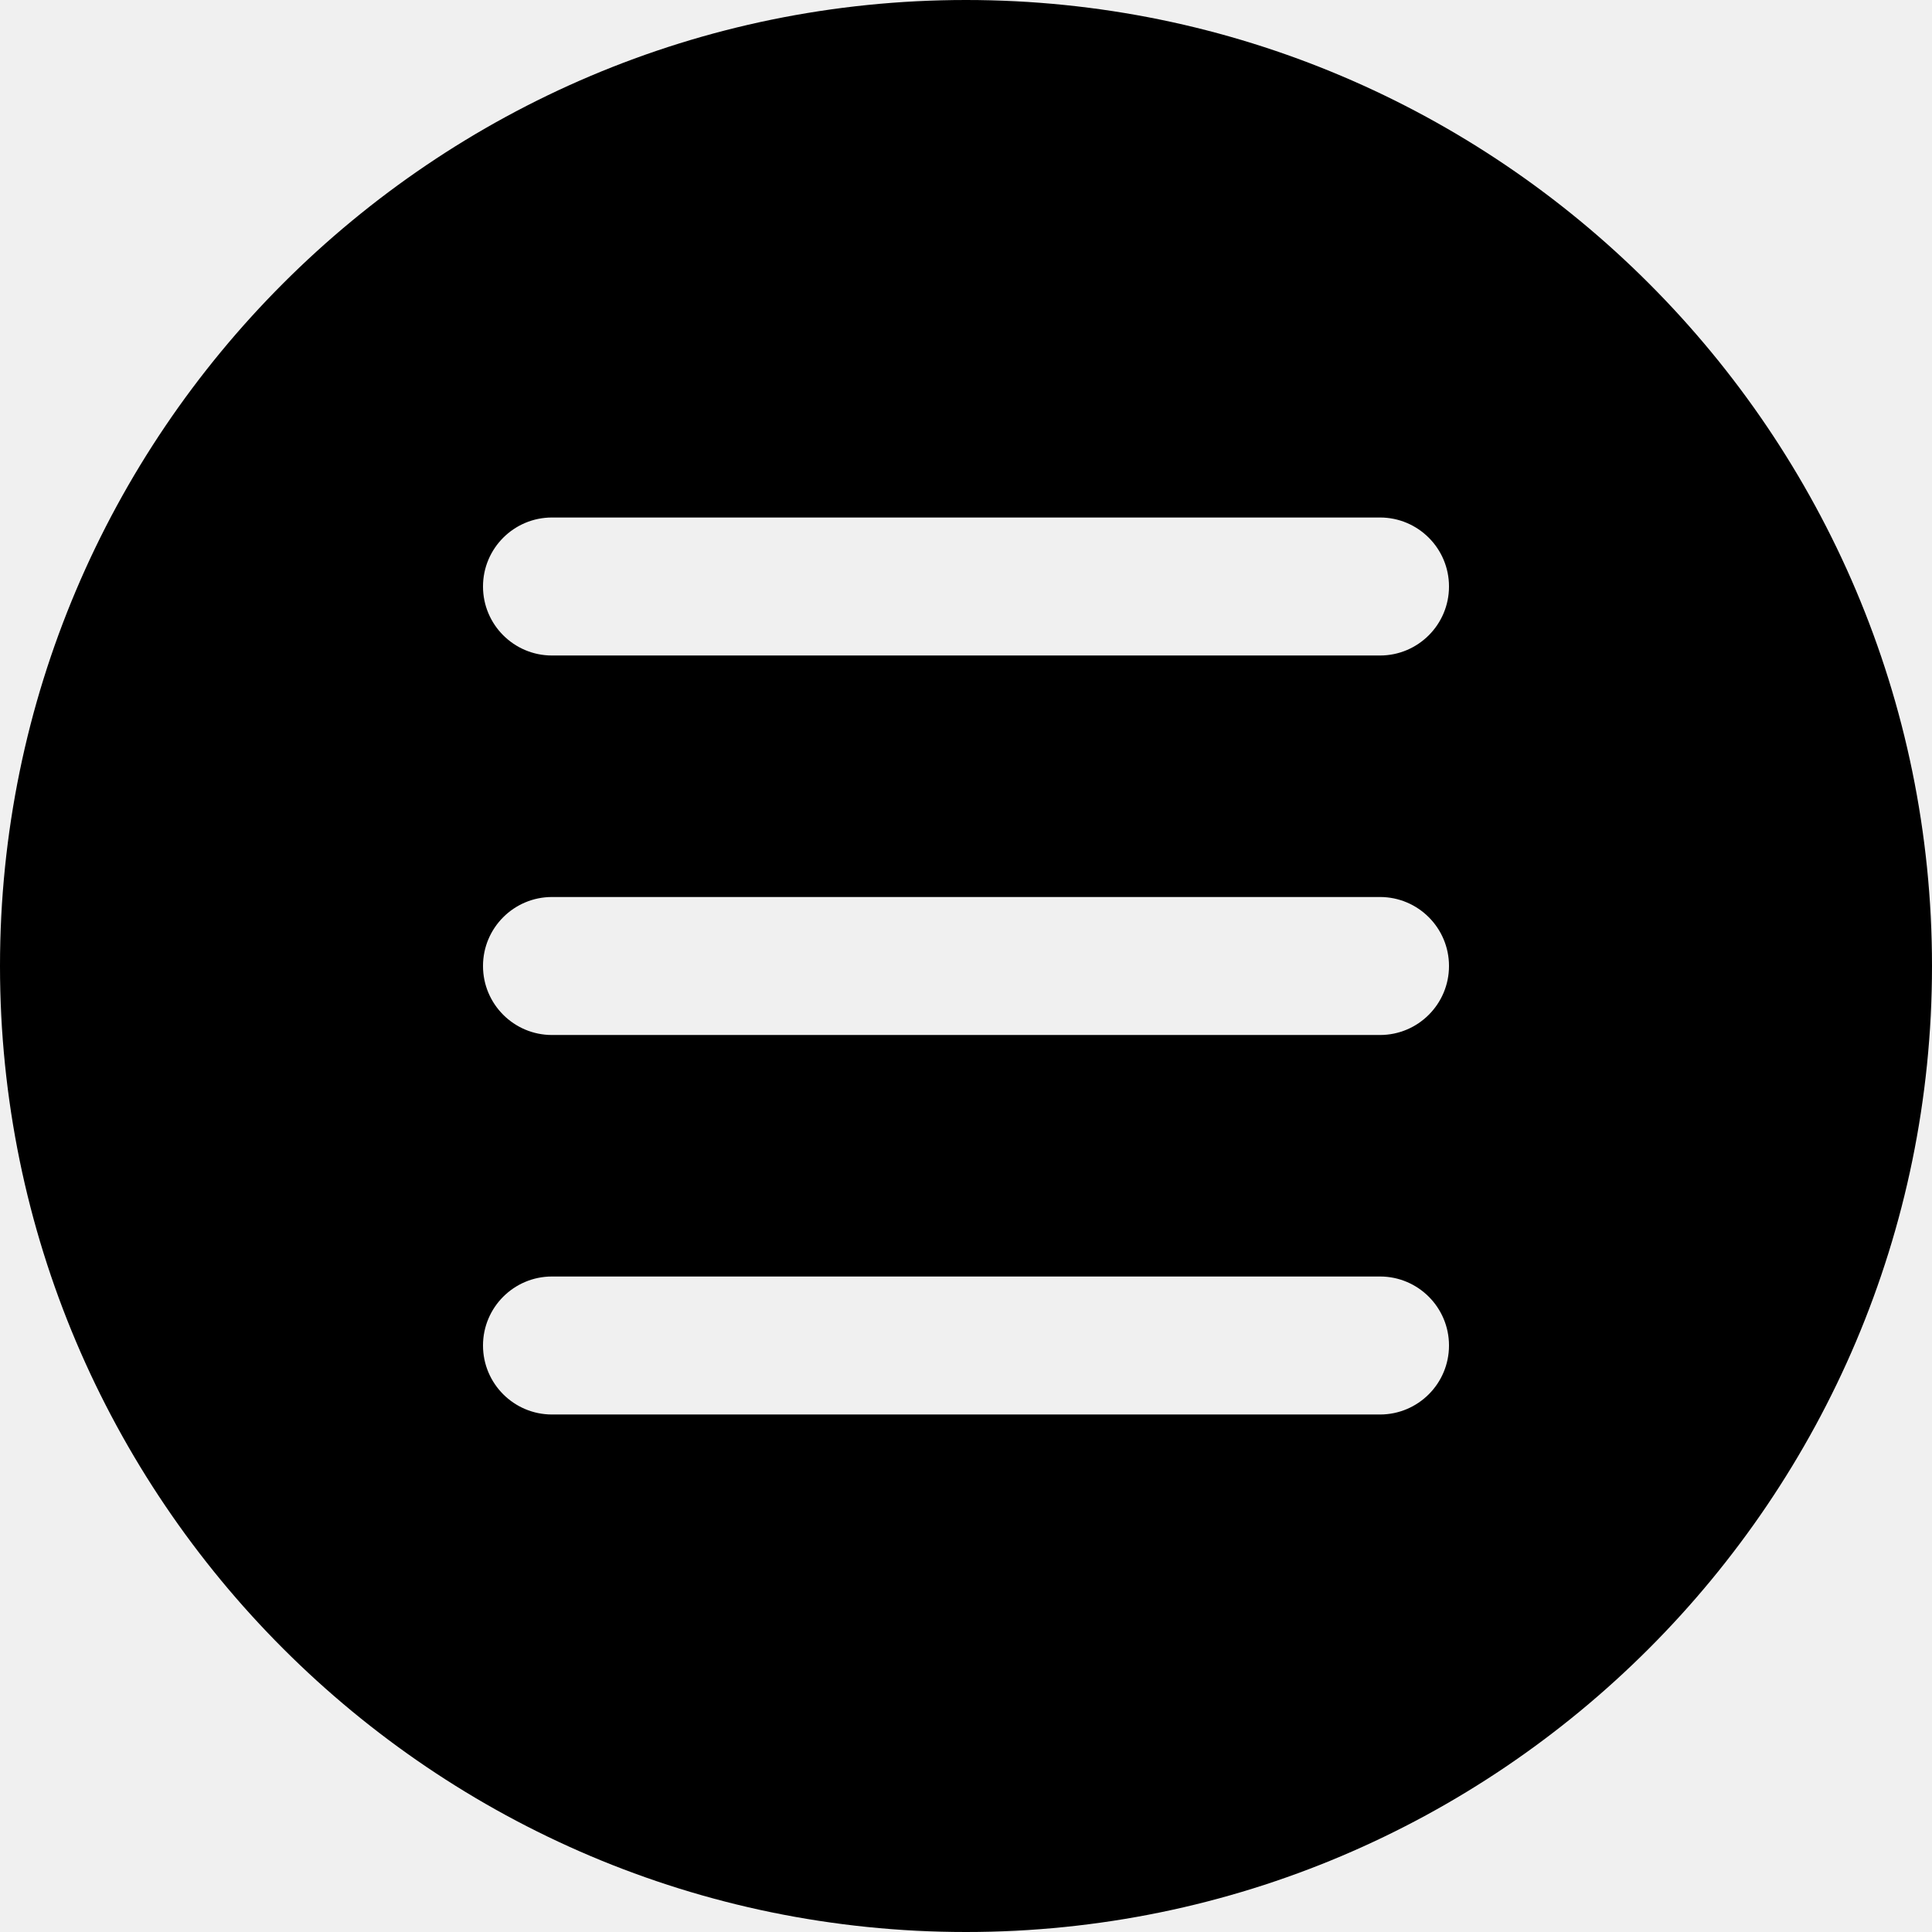
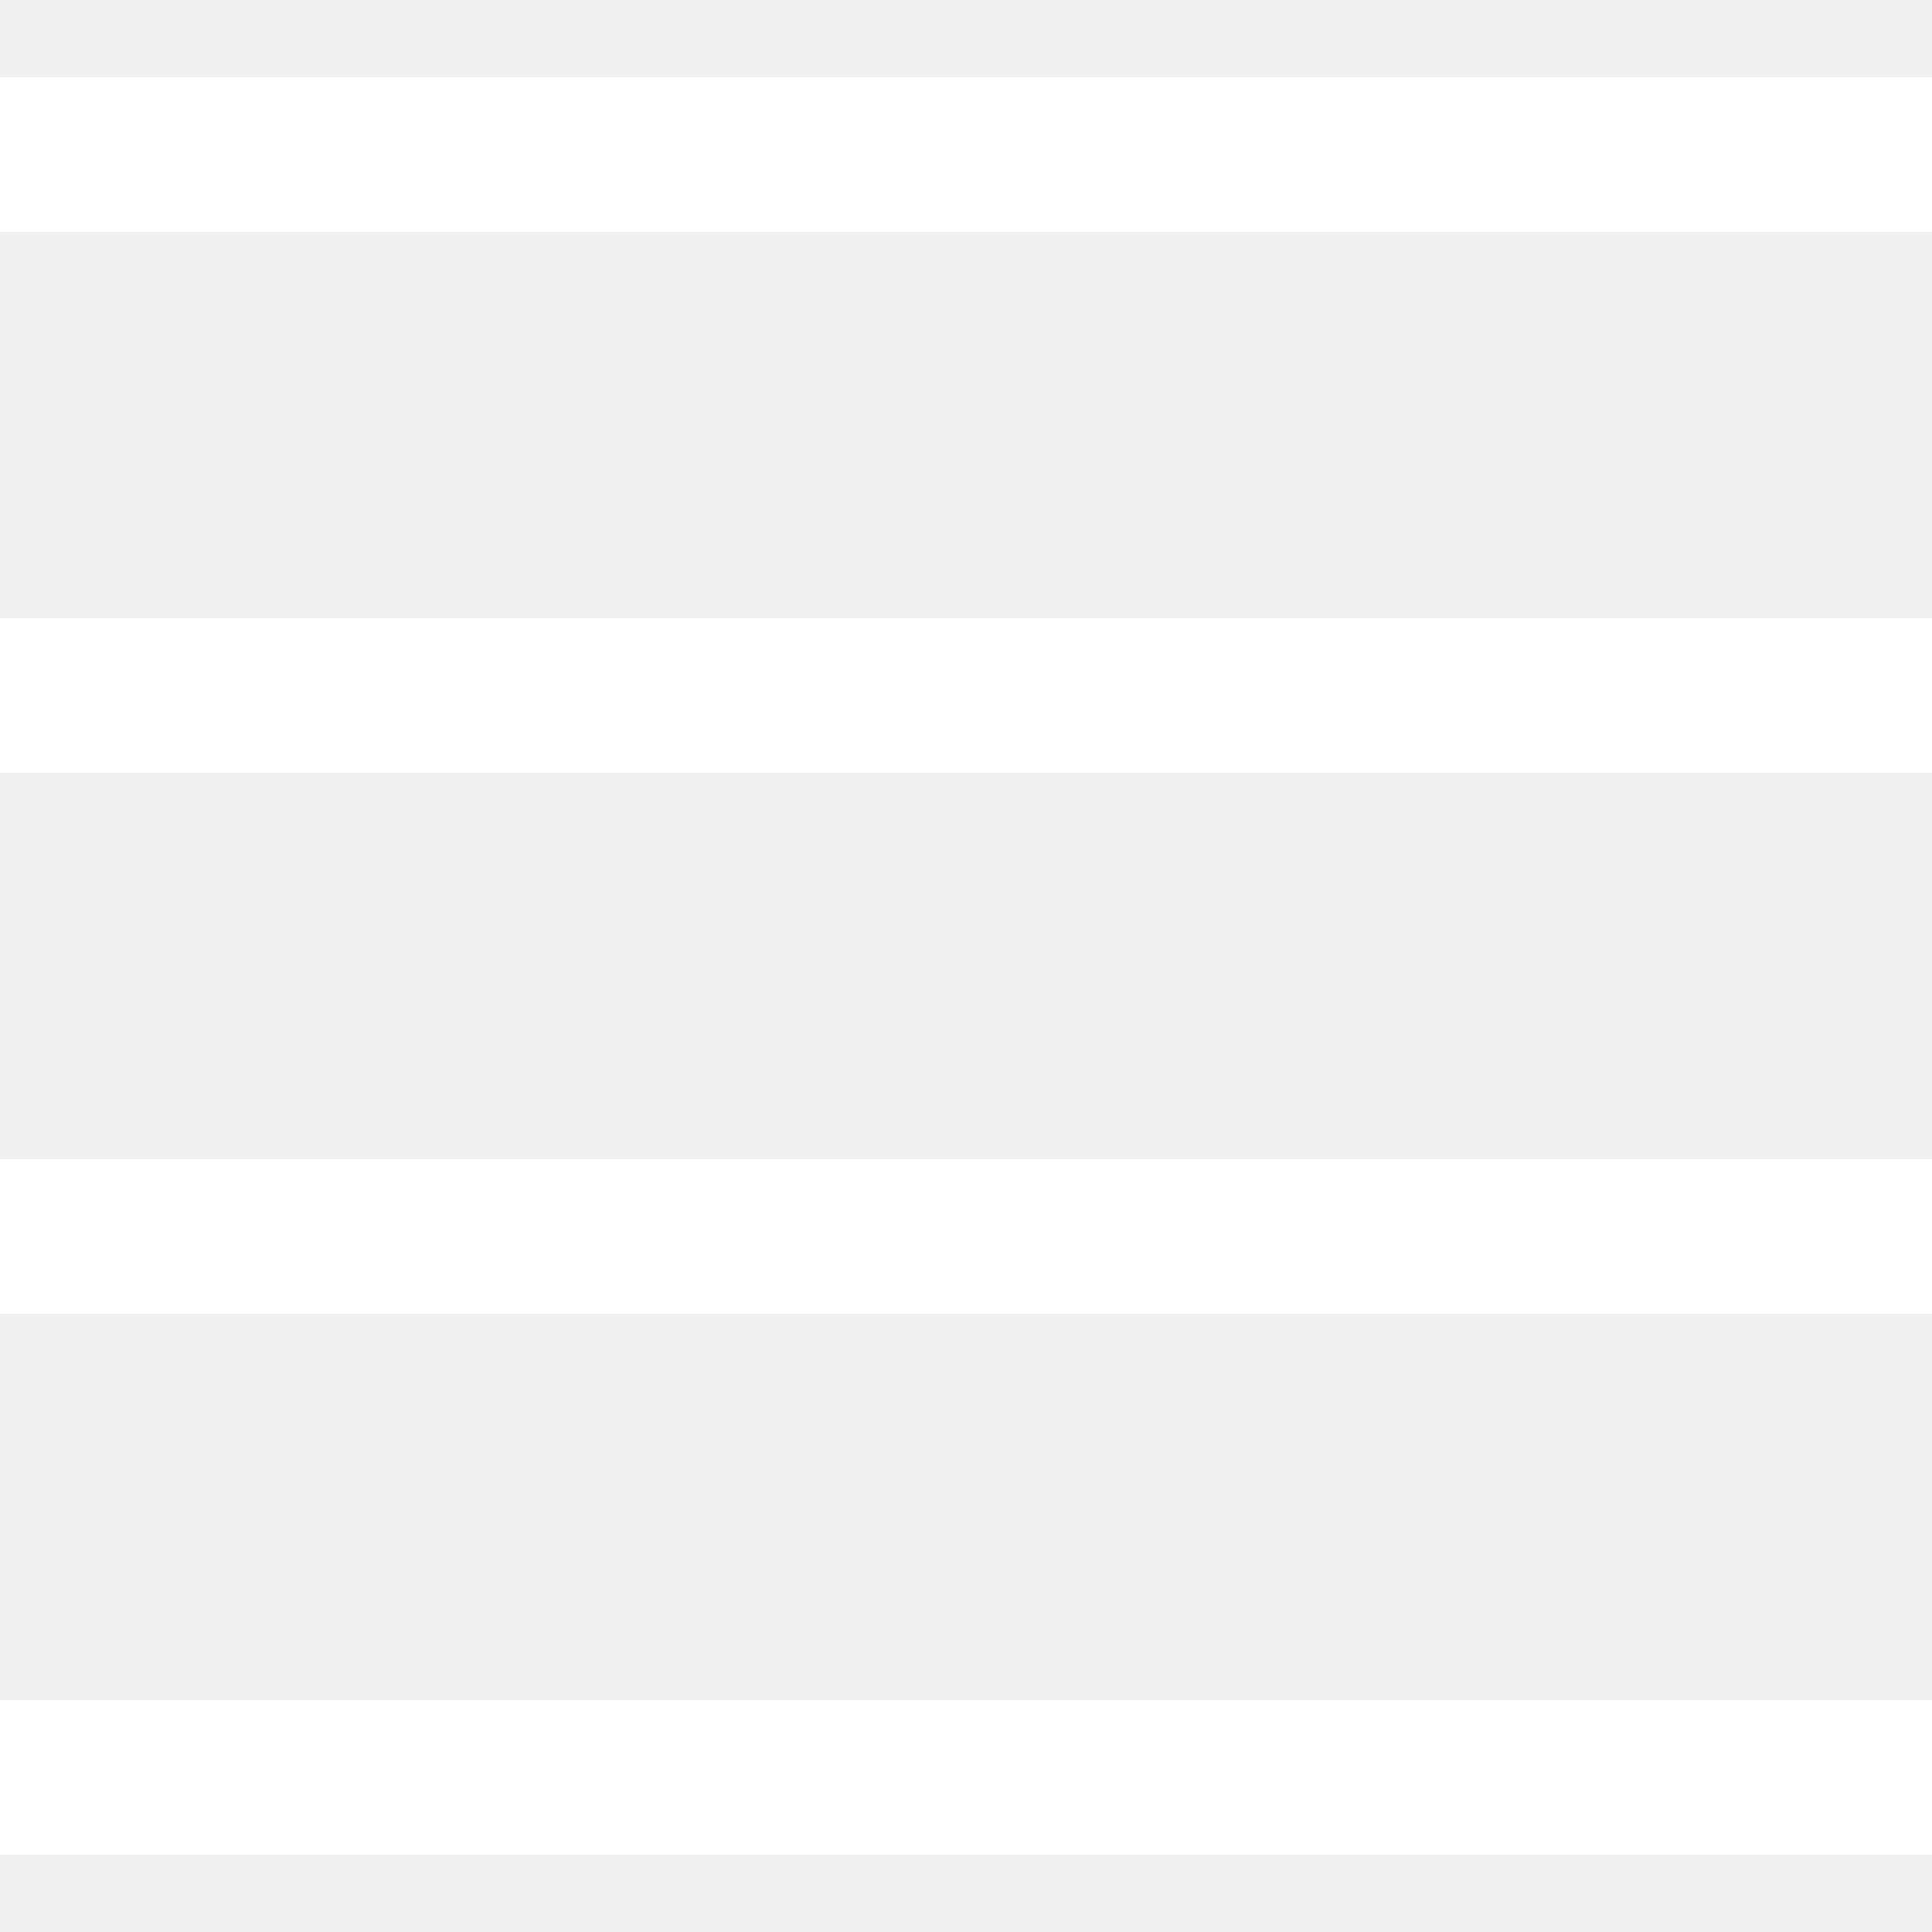
- <svg xmlns="http://www.w3.org/2000/svg" version="1.1" id="Capa_1" x="0px" y="0px" viewBox="0 0 56 56" style="enable-background:new 0 0 56 56;" xml:space="preserve">
-   <path d="M28,0C12.561,0,0,12.561,0,28s12.561,28,28,28s28-12.561,28-28S43.439,0,28,0z M40,41H16c-1.104,0-2-0.896-2-2s0.896-2,2-2  h24c1.104,0,2,0.896,2,2S41.104,41,40,41z M40,30H16c-1.104,0-2-0.896-2-2s0.896-2,2-2h24c1.104,0,2,0.896,2,2S41.104,30,40,30z   M40,19H16c-1.104,0-2-0.896-2-2s0.896-2,2-2h24c1.104,0,2,0.896,2,2S41.104,19,40,19z" />
+ <svg xmlns="http://www.w3.org/2000/svg" version="1.1" id="Capa_1" x="0px" y="0px" viewBox="0 0 50 50" style="enable-background:new 0 0 50 50;" xml:space="preserve" width="512px" height="512px">
+   <g>
+     <rect y="2" width="50" height="4" fill="#FFFFFF" />
+     <rect y="16" width="50" height="4" fill="#FFFFFF" />
+     <rect y="30" width="50" height="4" fill="#FFFFFF" />
+     <rect y="44" width="50" height="4" fill="#FFFFFF" />
+   </g>
  <g>
</g>
  <g>
</g>
  <g>
</g>
  <g>
</g>
  <g>
</g>
  <g>
</g>
  <g>
</g>
  <g>
</g>
  <g>
</g>
  <g>
</g>
  <g>
</g>
  <g>
</g>
  <g>
</g>
  <g>
</g>
  <g>
</g>
</svg>
